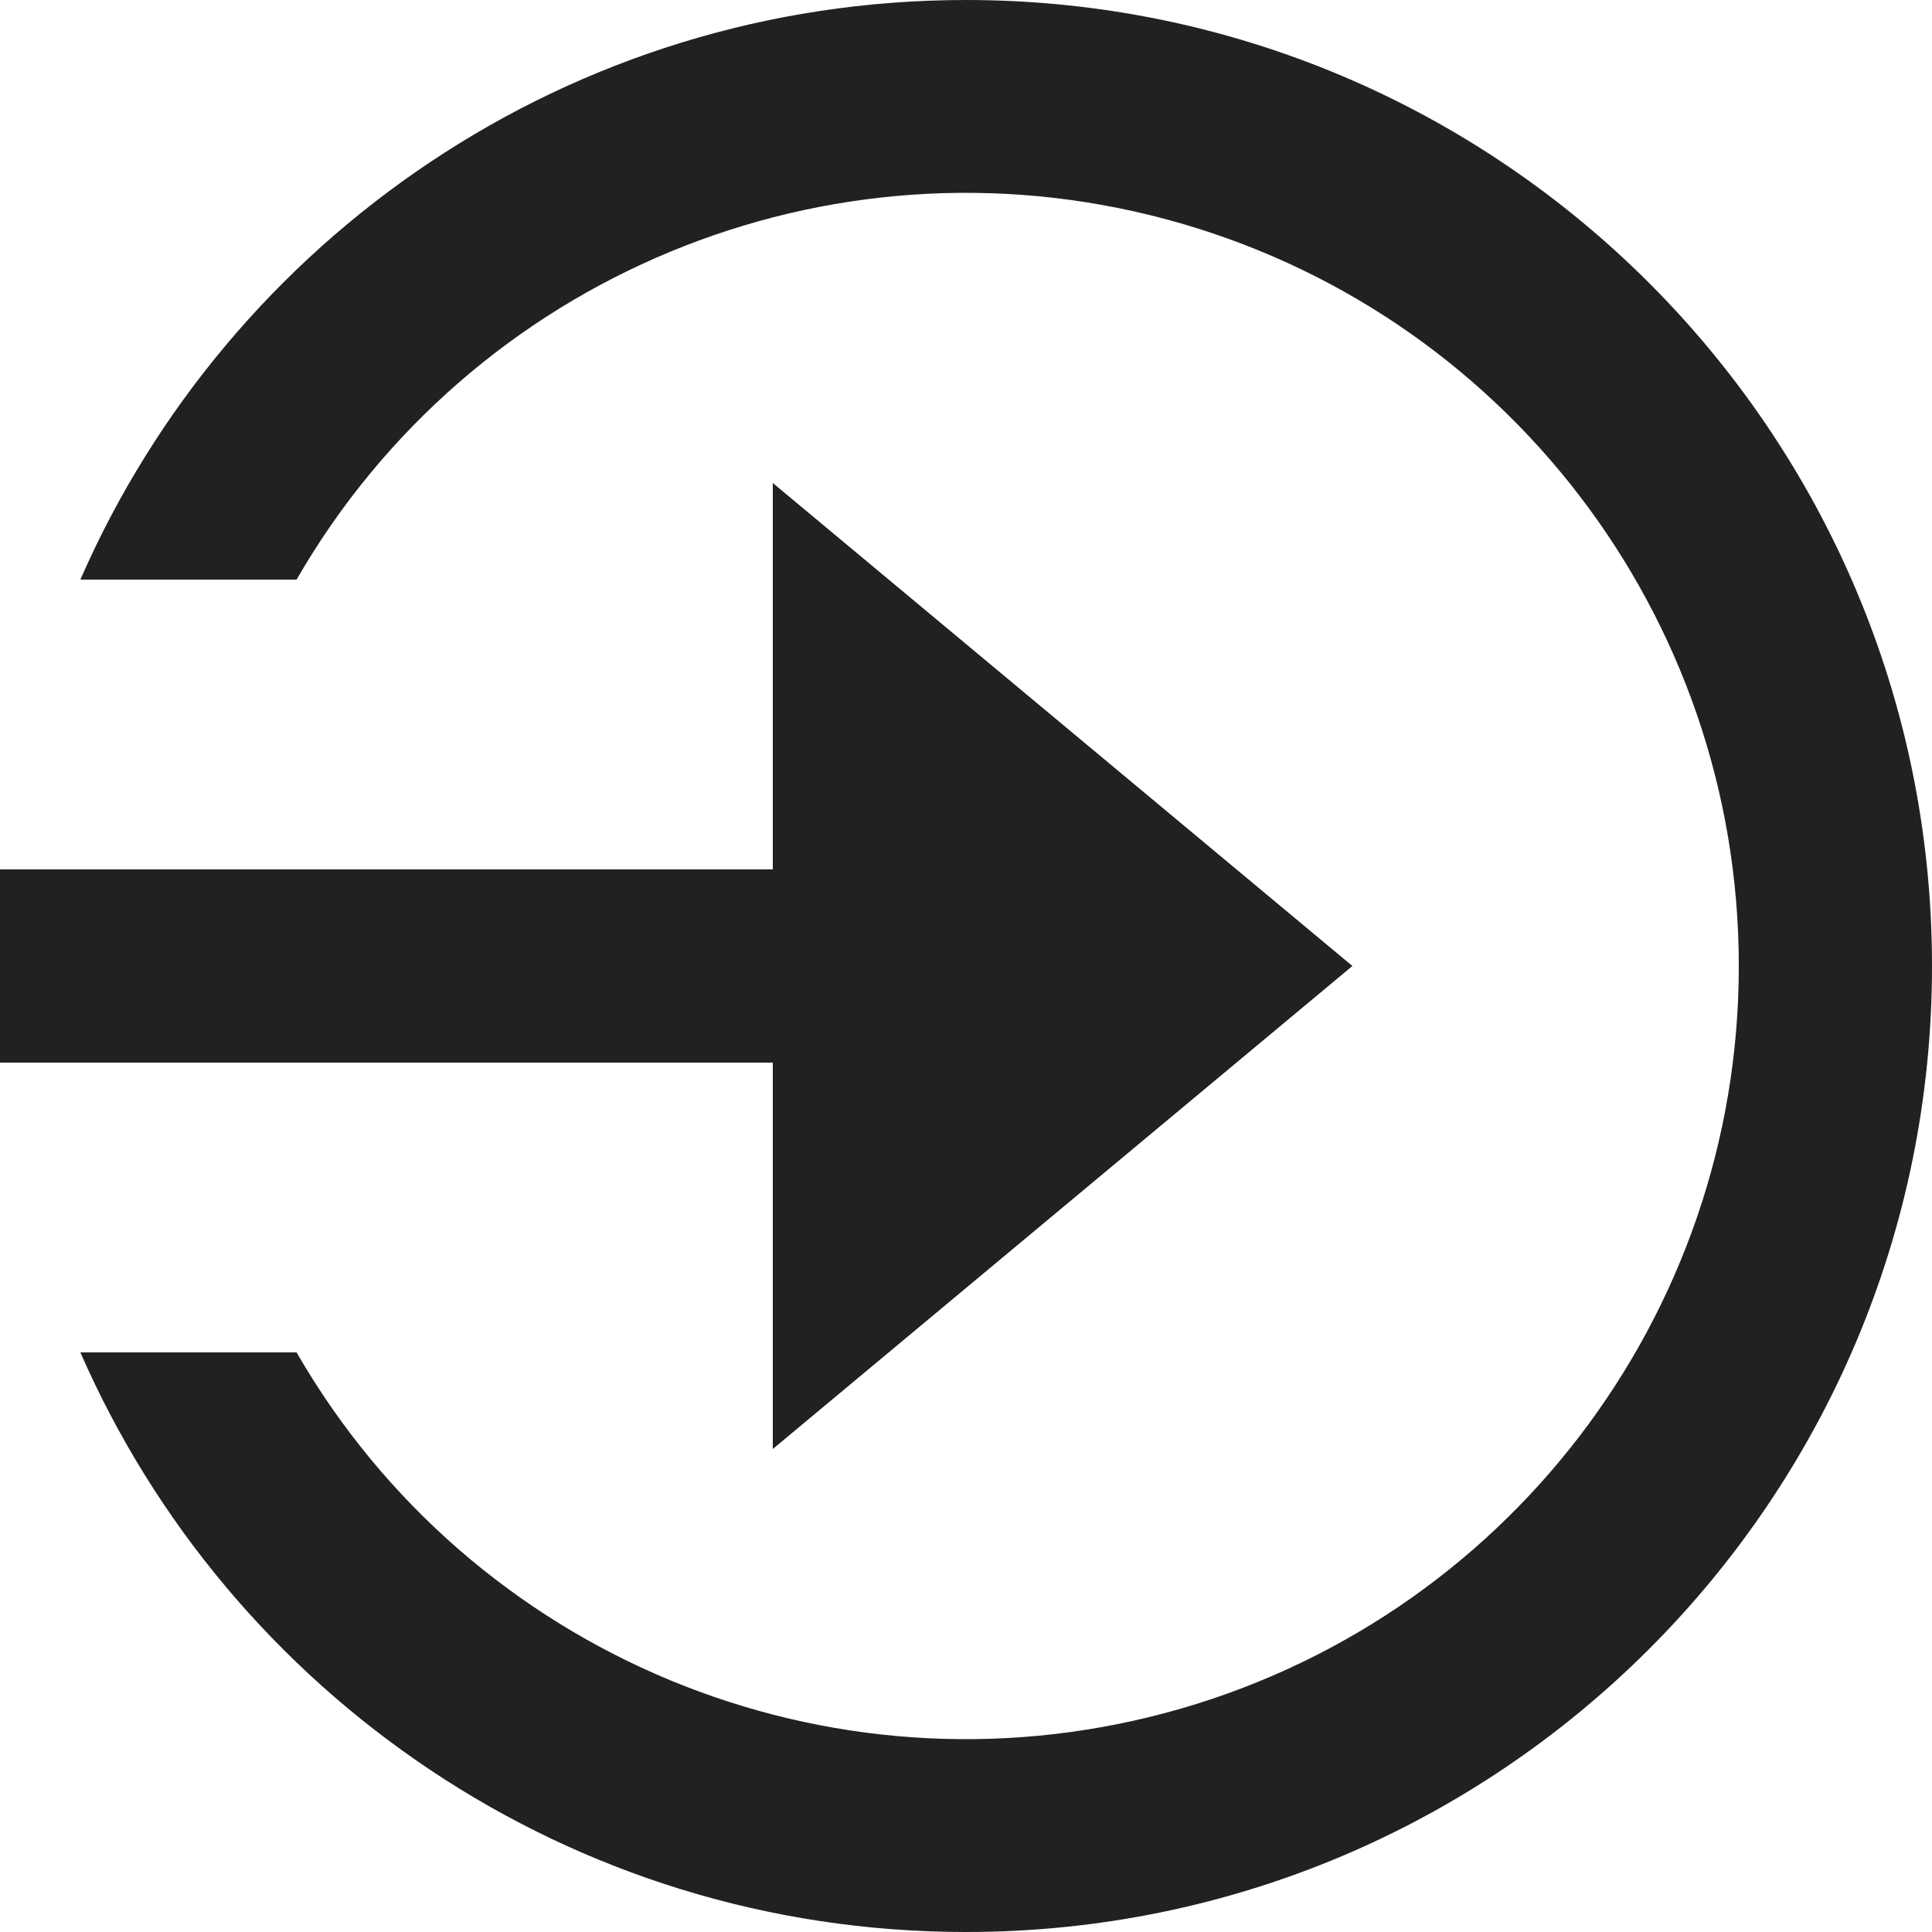
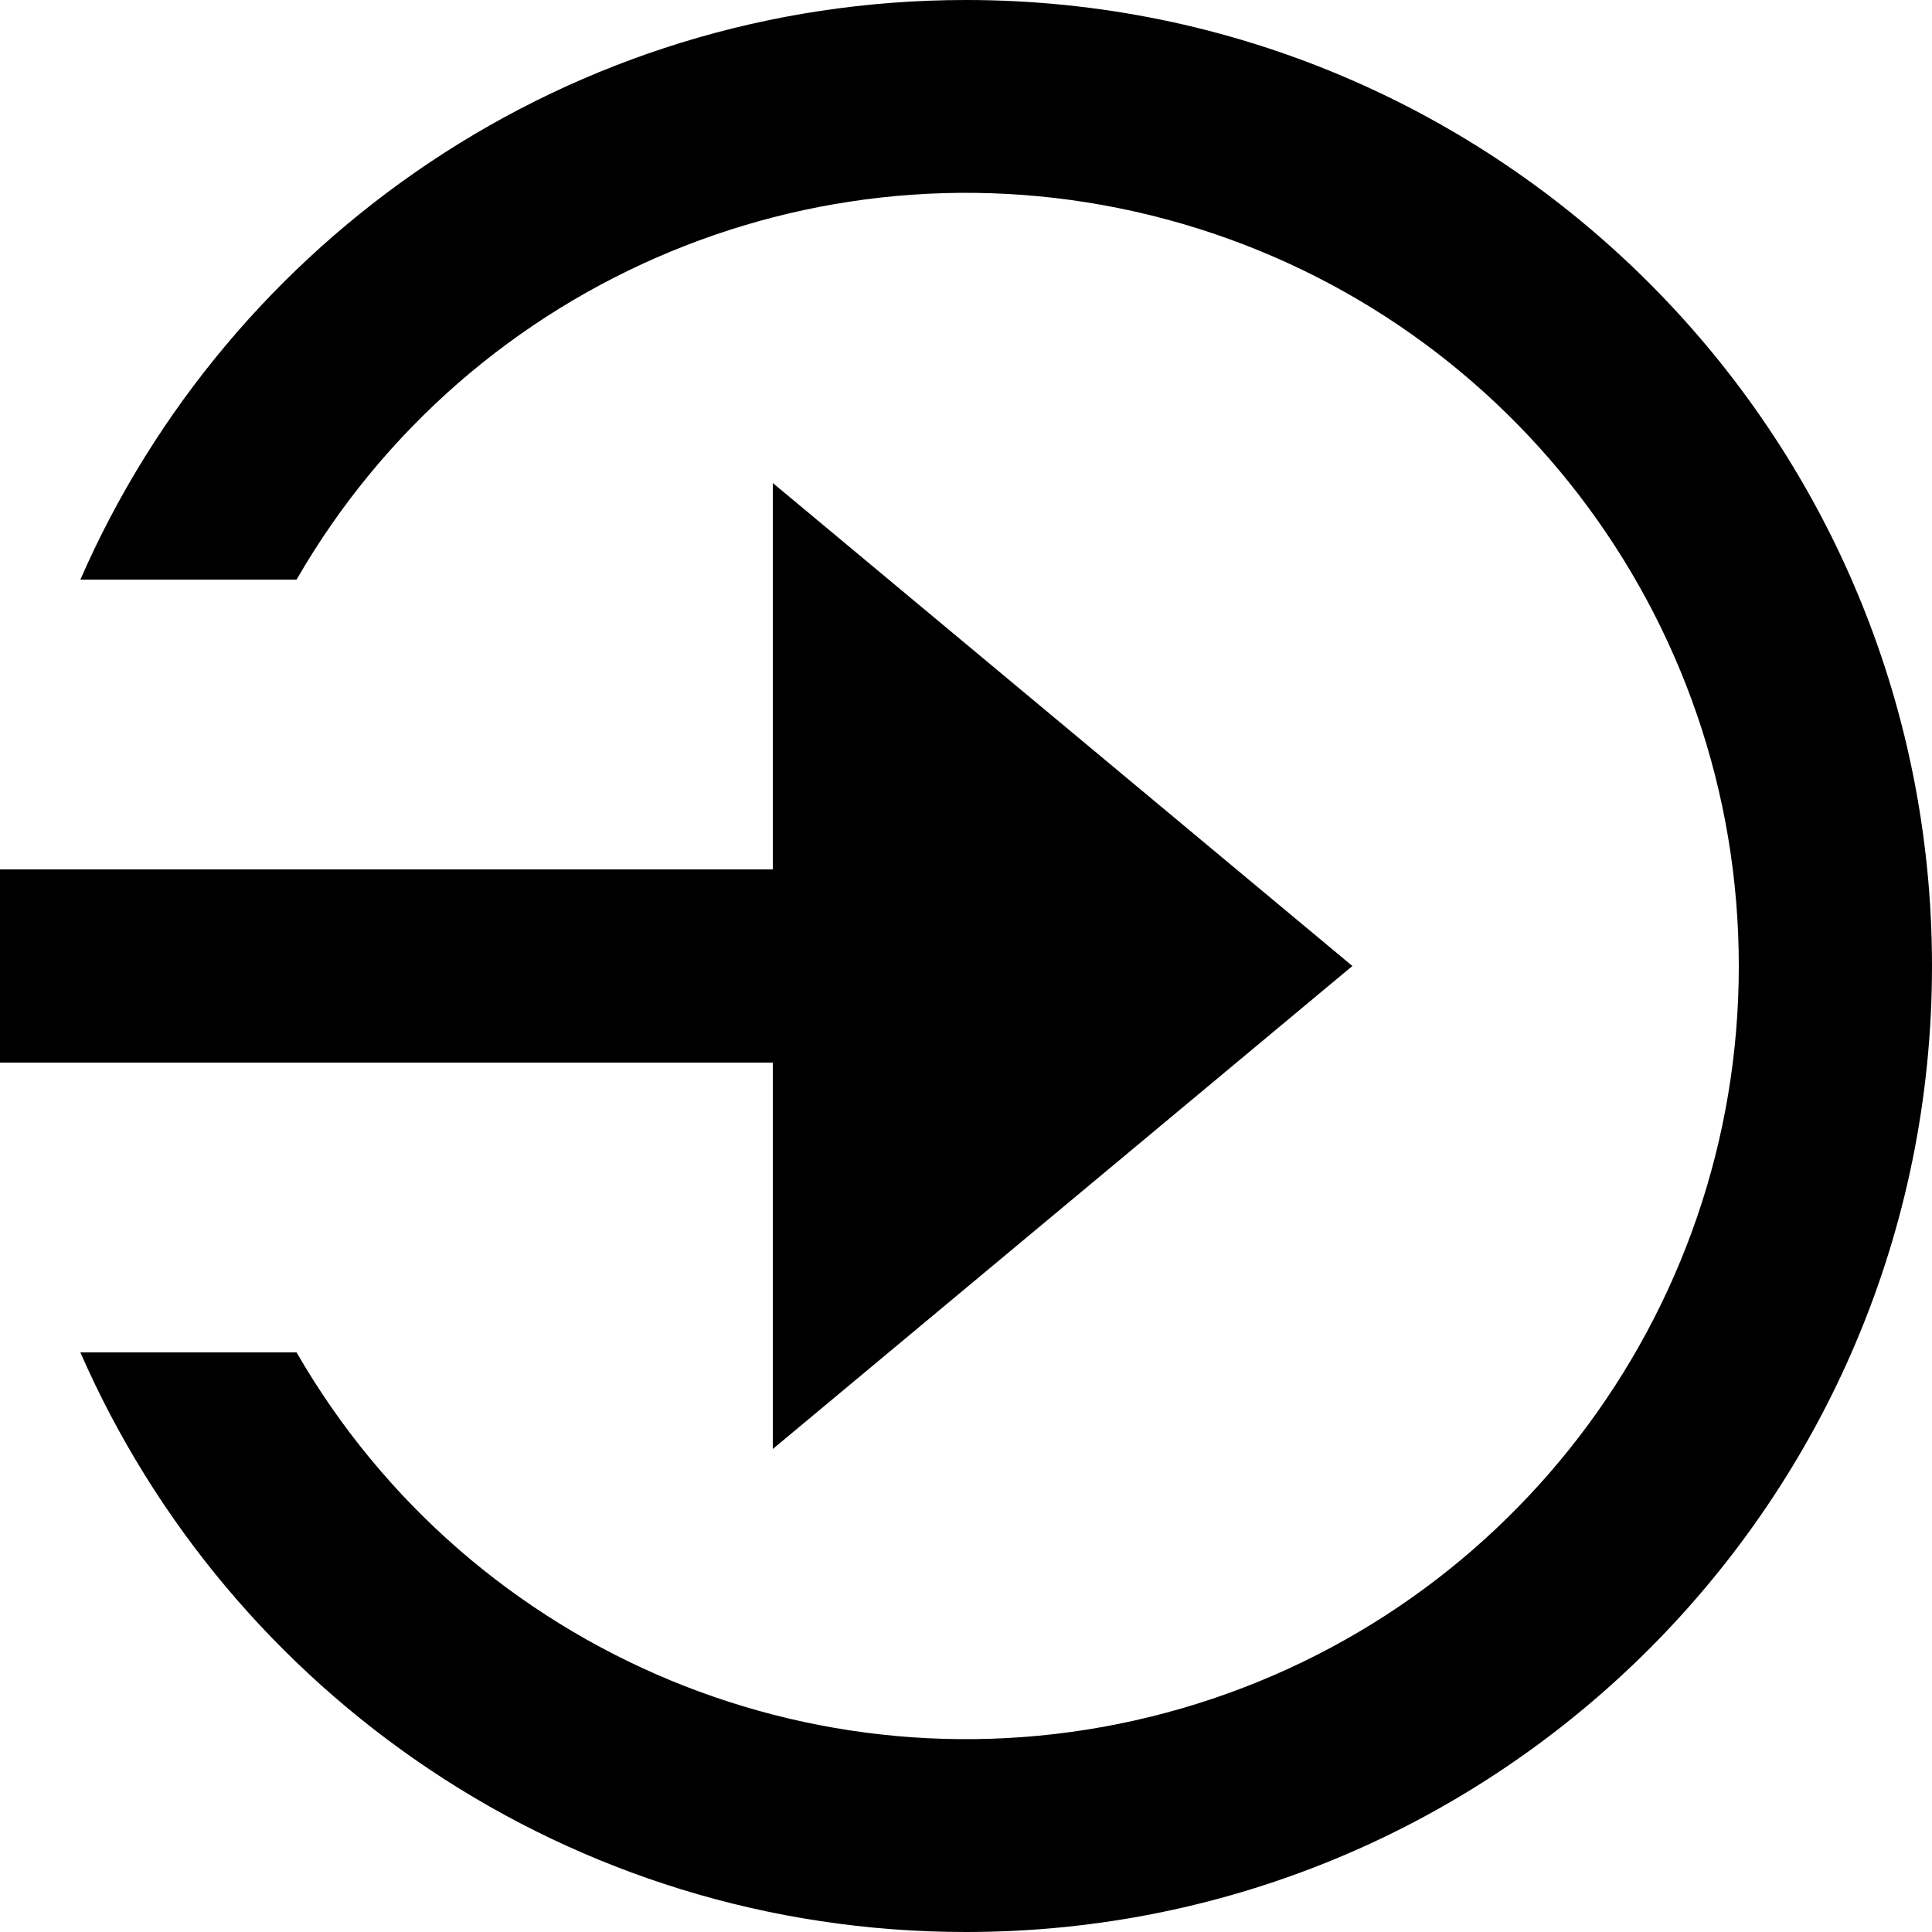
<svg xmlns="http://www.w3.org/2000/svg" width="20" height="20" viewBox="0 0 20 20">
-   <path fill="#202122" fill-rule="evenodd" d="M18 10a8 8 0 0 1-14.93 4H.832C2.375 17.532 5.9 20 10 20c5.523 0 10-4.477 10-10S15.523 0 10 0C5.9 0 2.375 2.468.832 6H3.07A8 8 0 0 1 18 10ZM2.062 11H8v4l6-5-6-5v4H0v2h2.062Z" clip-rule="evenodd" />
+   <path fill-rule="evenodd" d="M18 10a8 8 0 0 1-14.93 4H.832C2.375 17.532 5.9 20 10 20c5.523 0 10-4.477 10-10S15.523 0 10 0C5.9 0 2.375 2.468.832 6H3.07A8 8 0 0 1 18 10ZM2.062 11H8v4l6-5-6-5v4H0v2h2.062Z" clip-rule="evenodd" />
</svg>
